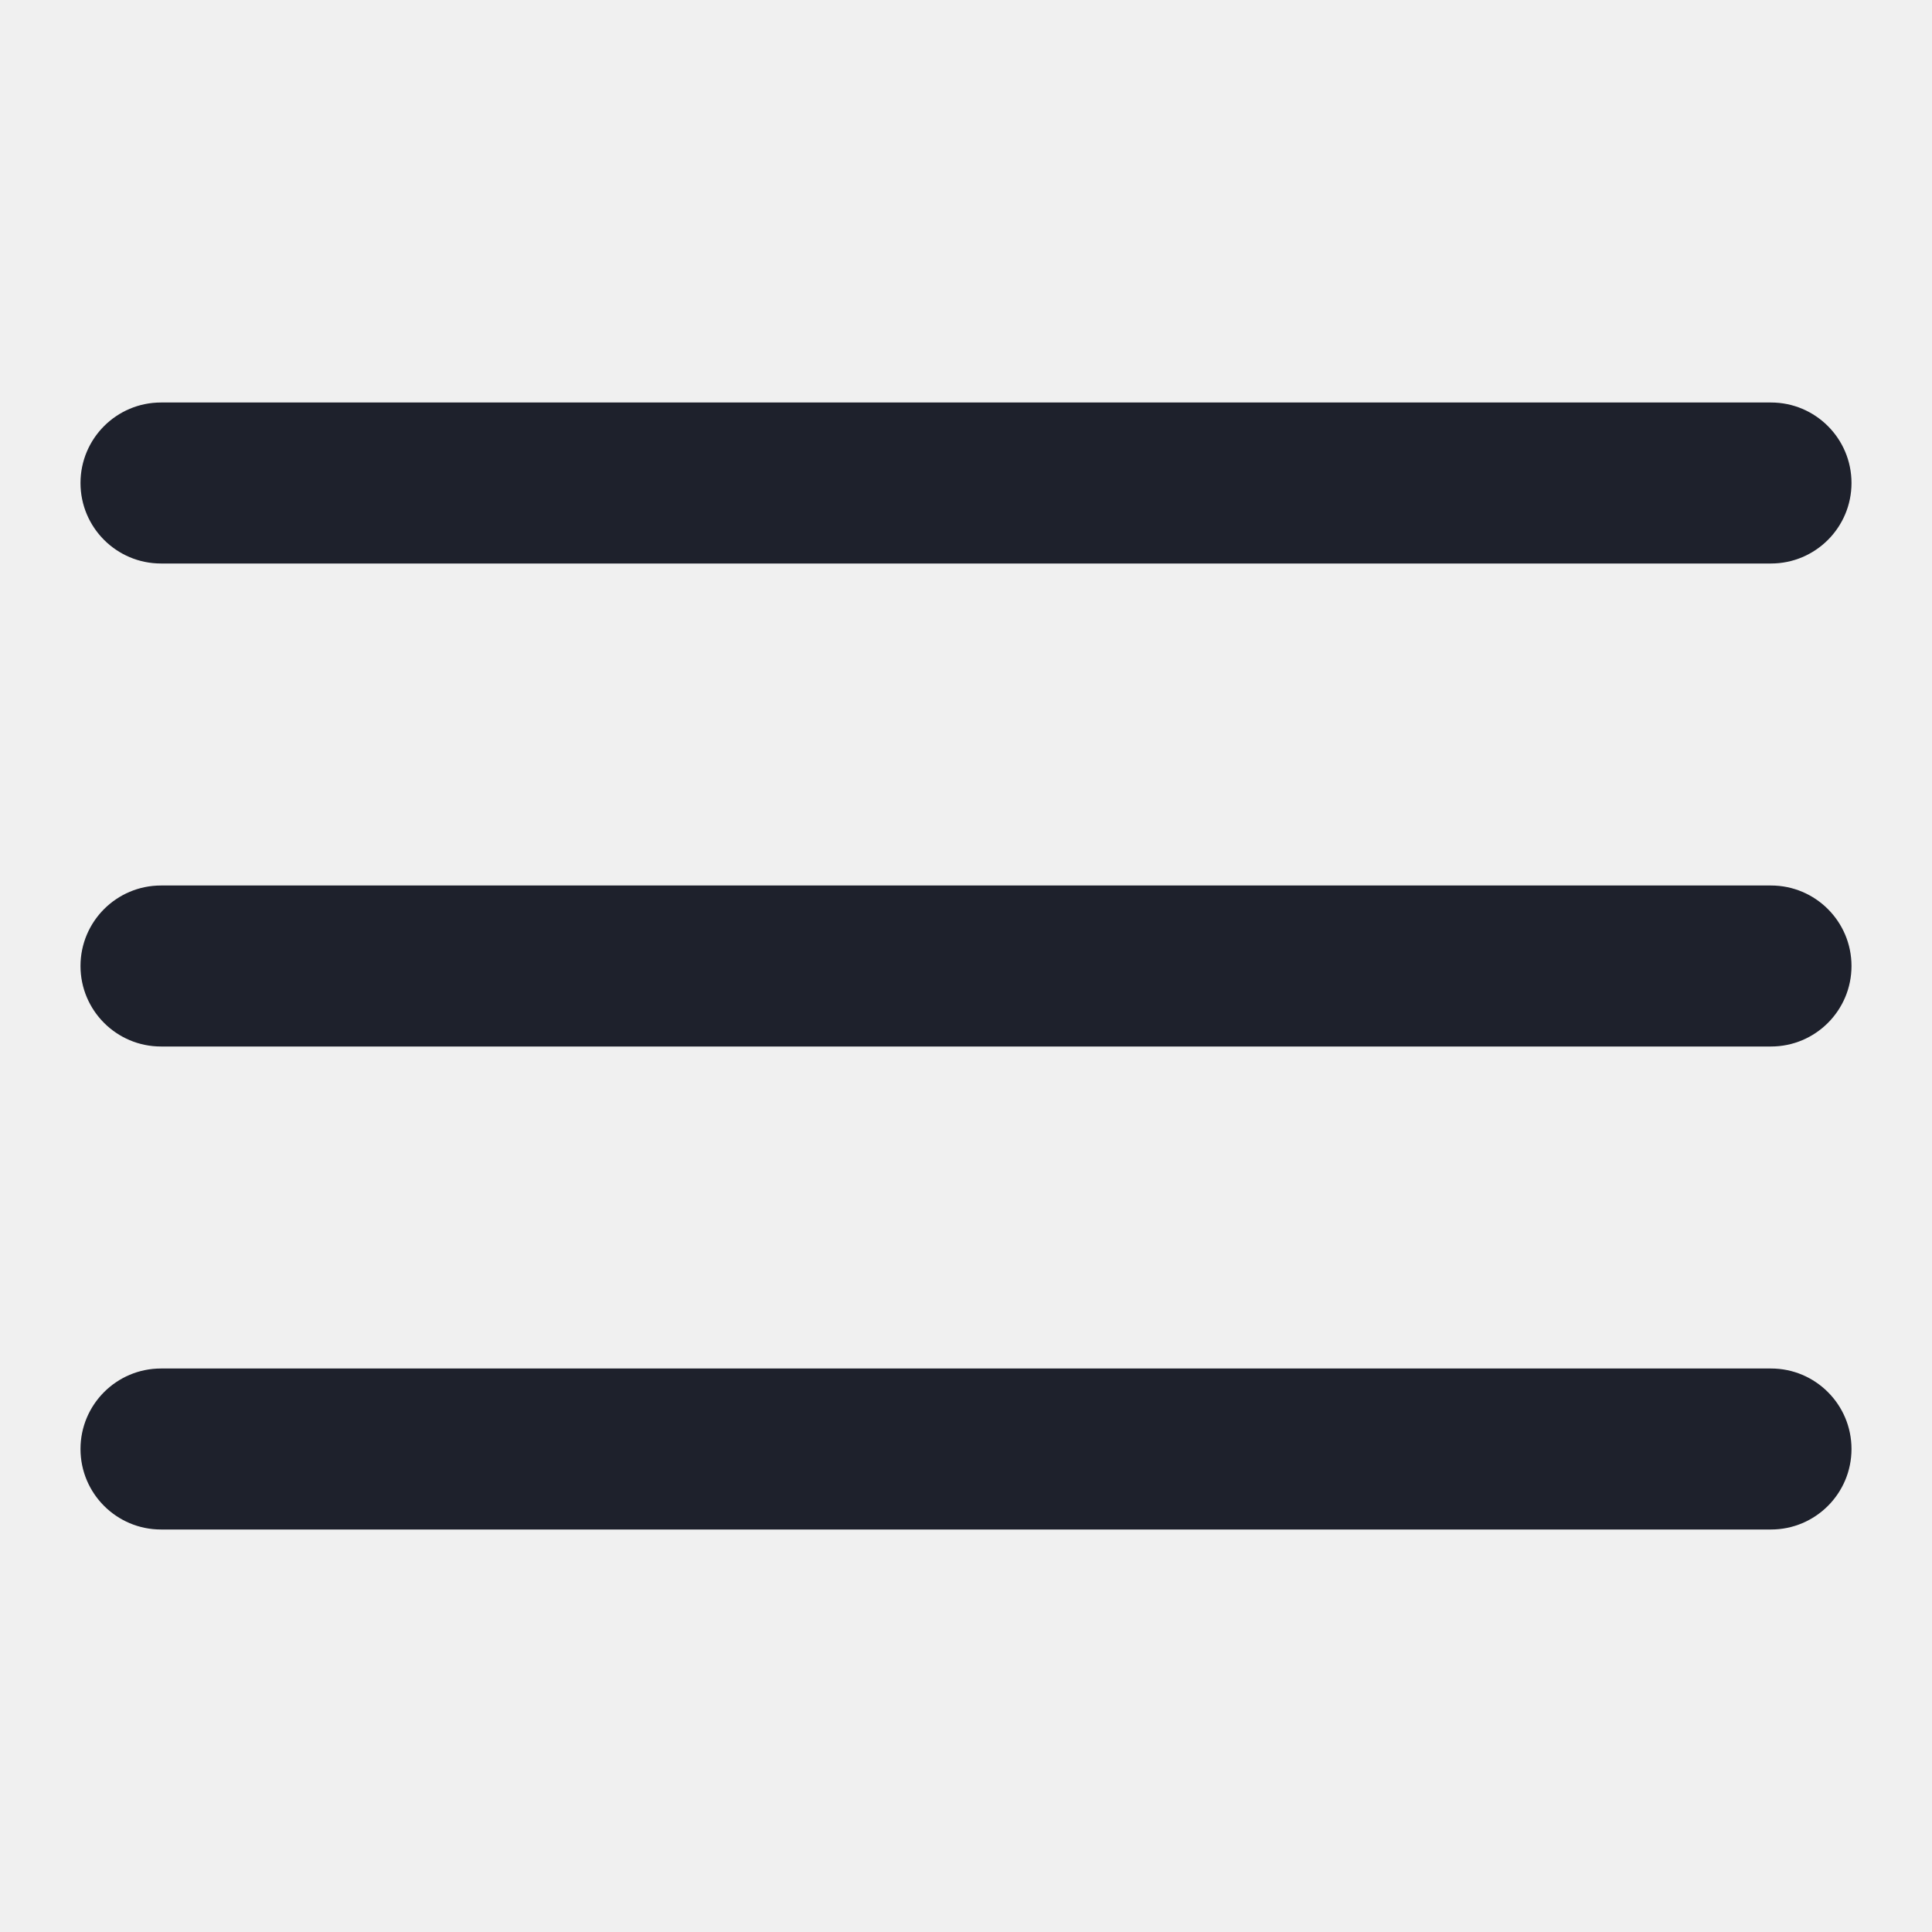
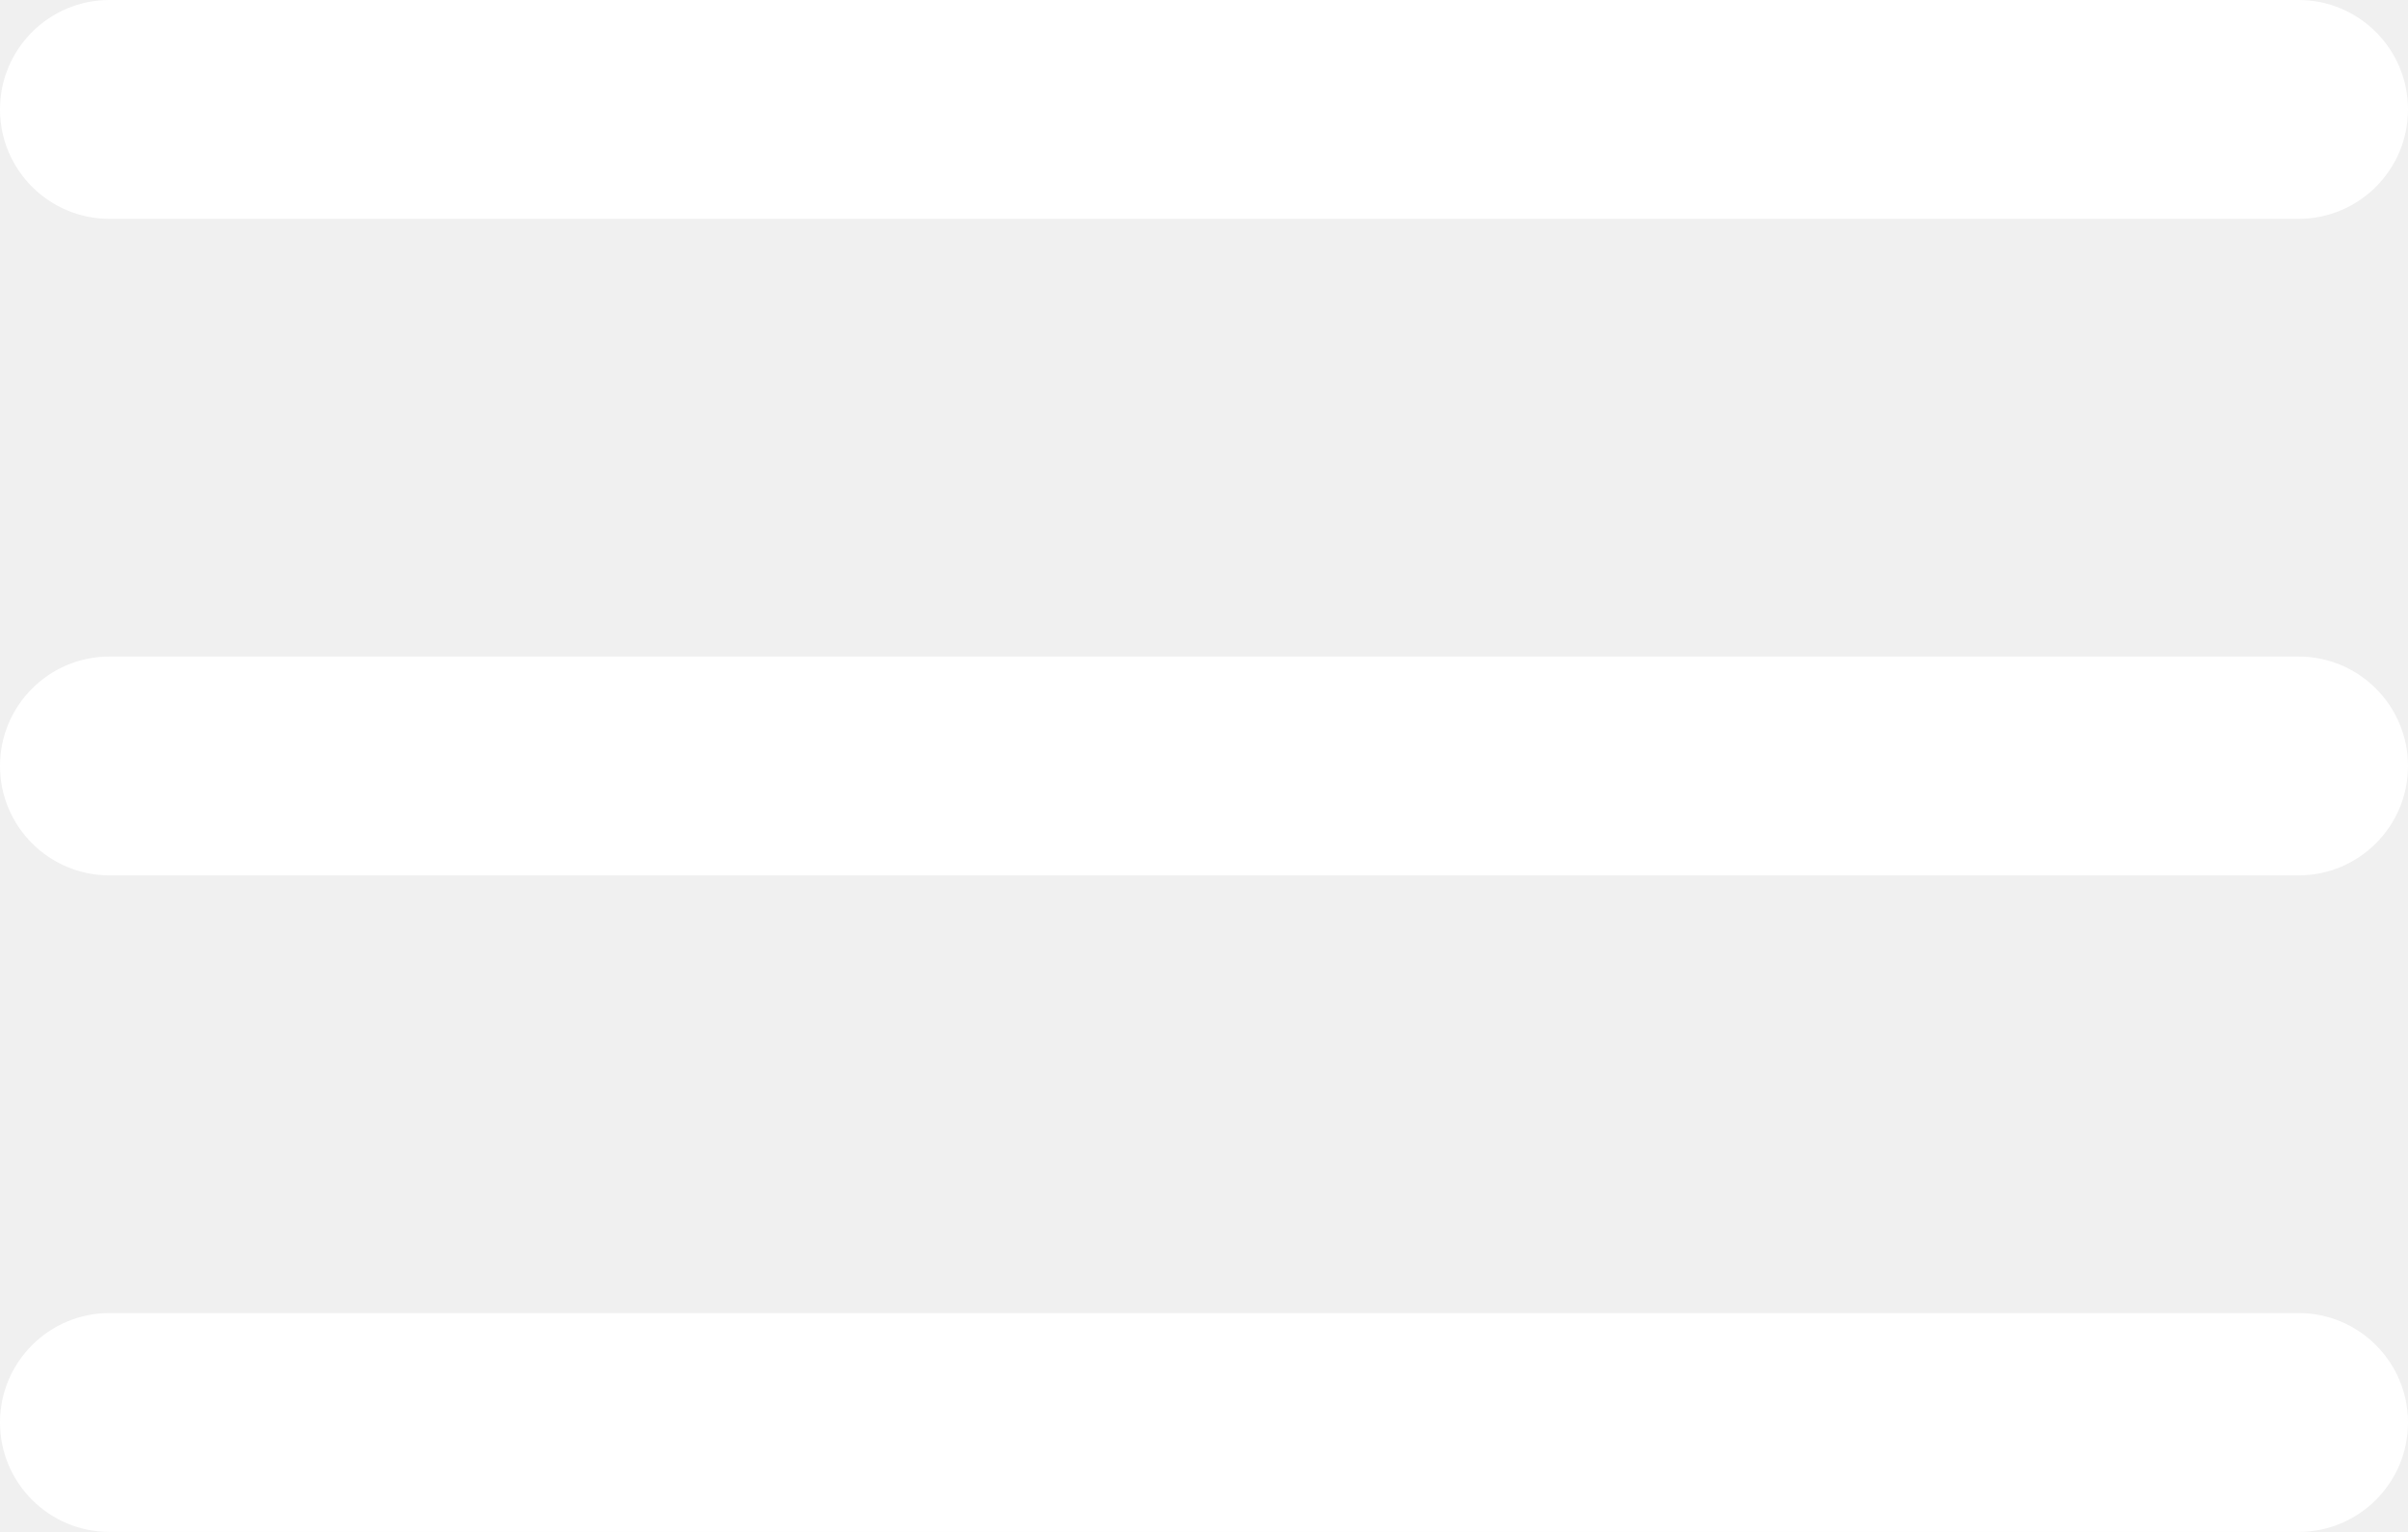
- <svg xmlns="http://www.w3.org/2000/svg" width="24" height="24" viewBox="0 0 24 24" fill="none">
-   <path fill-rule="evenodd" clip-rule="evenodd" d="M1 12C1 11.448 1.448 11 2 11H22C22.552 11 23 11.448 23 12C23 12.552 22.552 13 22 13H2C1.448 13 1 12.552 1 12Z" fill="#1E212C" />
-   <path fill-rule="evenodd" clip-rule="evenodd" d="M1 18C1 17.448 1.448 17 2 17H22C22.552 17 23 17.448 23 18C23 18.552 22.552 19 22 19H2C1.448 19 1 18.552 1 18Z" fill="#1E212C" />
-   <path fill-rule="evenodd" clip-rule="evenodd" d="M1 6C1 5.448 1.448 5 2 5H22C22.552 5 23 5.448 23 6C23 6.552 22.552 7 22 7H2C1.448 7 1 6.552 1 6Z" fill="#1E212C" />
+ <svg xmlns="http://www.w3.org/2000/svg" width="22" height="14" viewBox="0 0 22 14" fill="none">
+   <path fill-rule="evenodd" clip-rule="evenodd" d="M0 7C0 6.448 0.448 6 1 6H21C21.552 6 22 6.448 22 7C22 7.552 21.552 8 21 8H1C0.448 8 0 7.552 0 7Z" fill="white" />
+   <path fill-rule="evenodd" clip-rule="evenodd" d="M0 13C0 12.448 0.448 12 1 12H21C21.552 12 22 12.448 22 13C22 13.552 21.552 14 21 14H1C0.448 14 0 13.552 0 13Z" fill="white" />
+   <path fill-rule="evenodd" clip-rule="evenodd" d="M0 1C0 0.448 0.448 0 1 0H21C21.552 0 22 0.448 22 1C22 1.552 21.552 2 21 2H1C0.448 2 0 1.552 0 1Z" fill="white" />
</svg>
